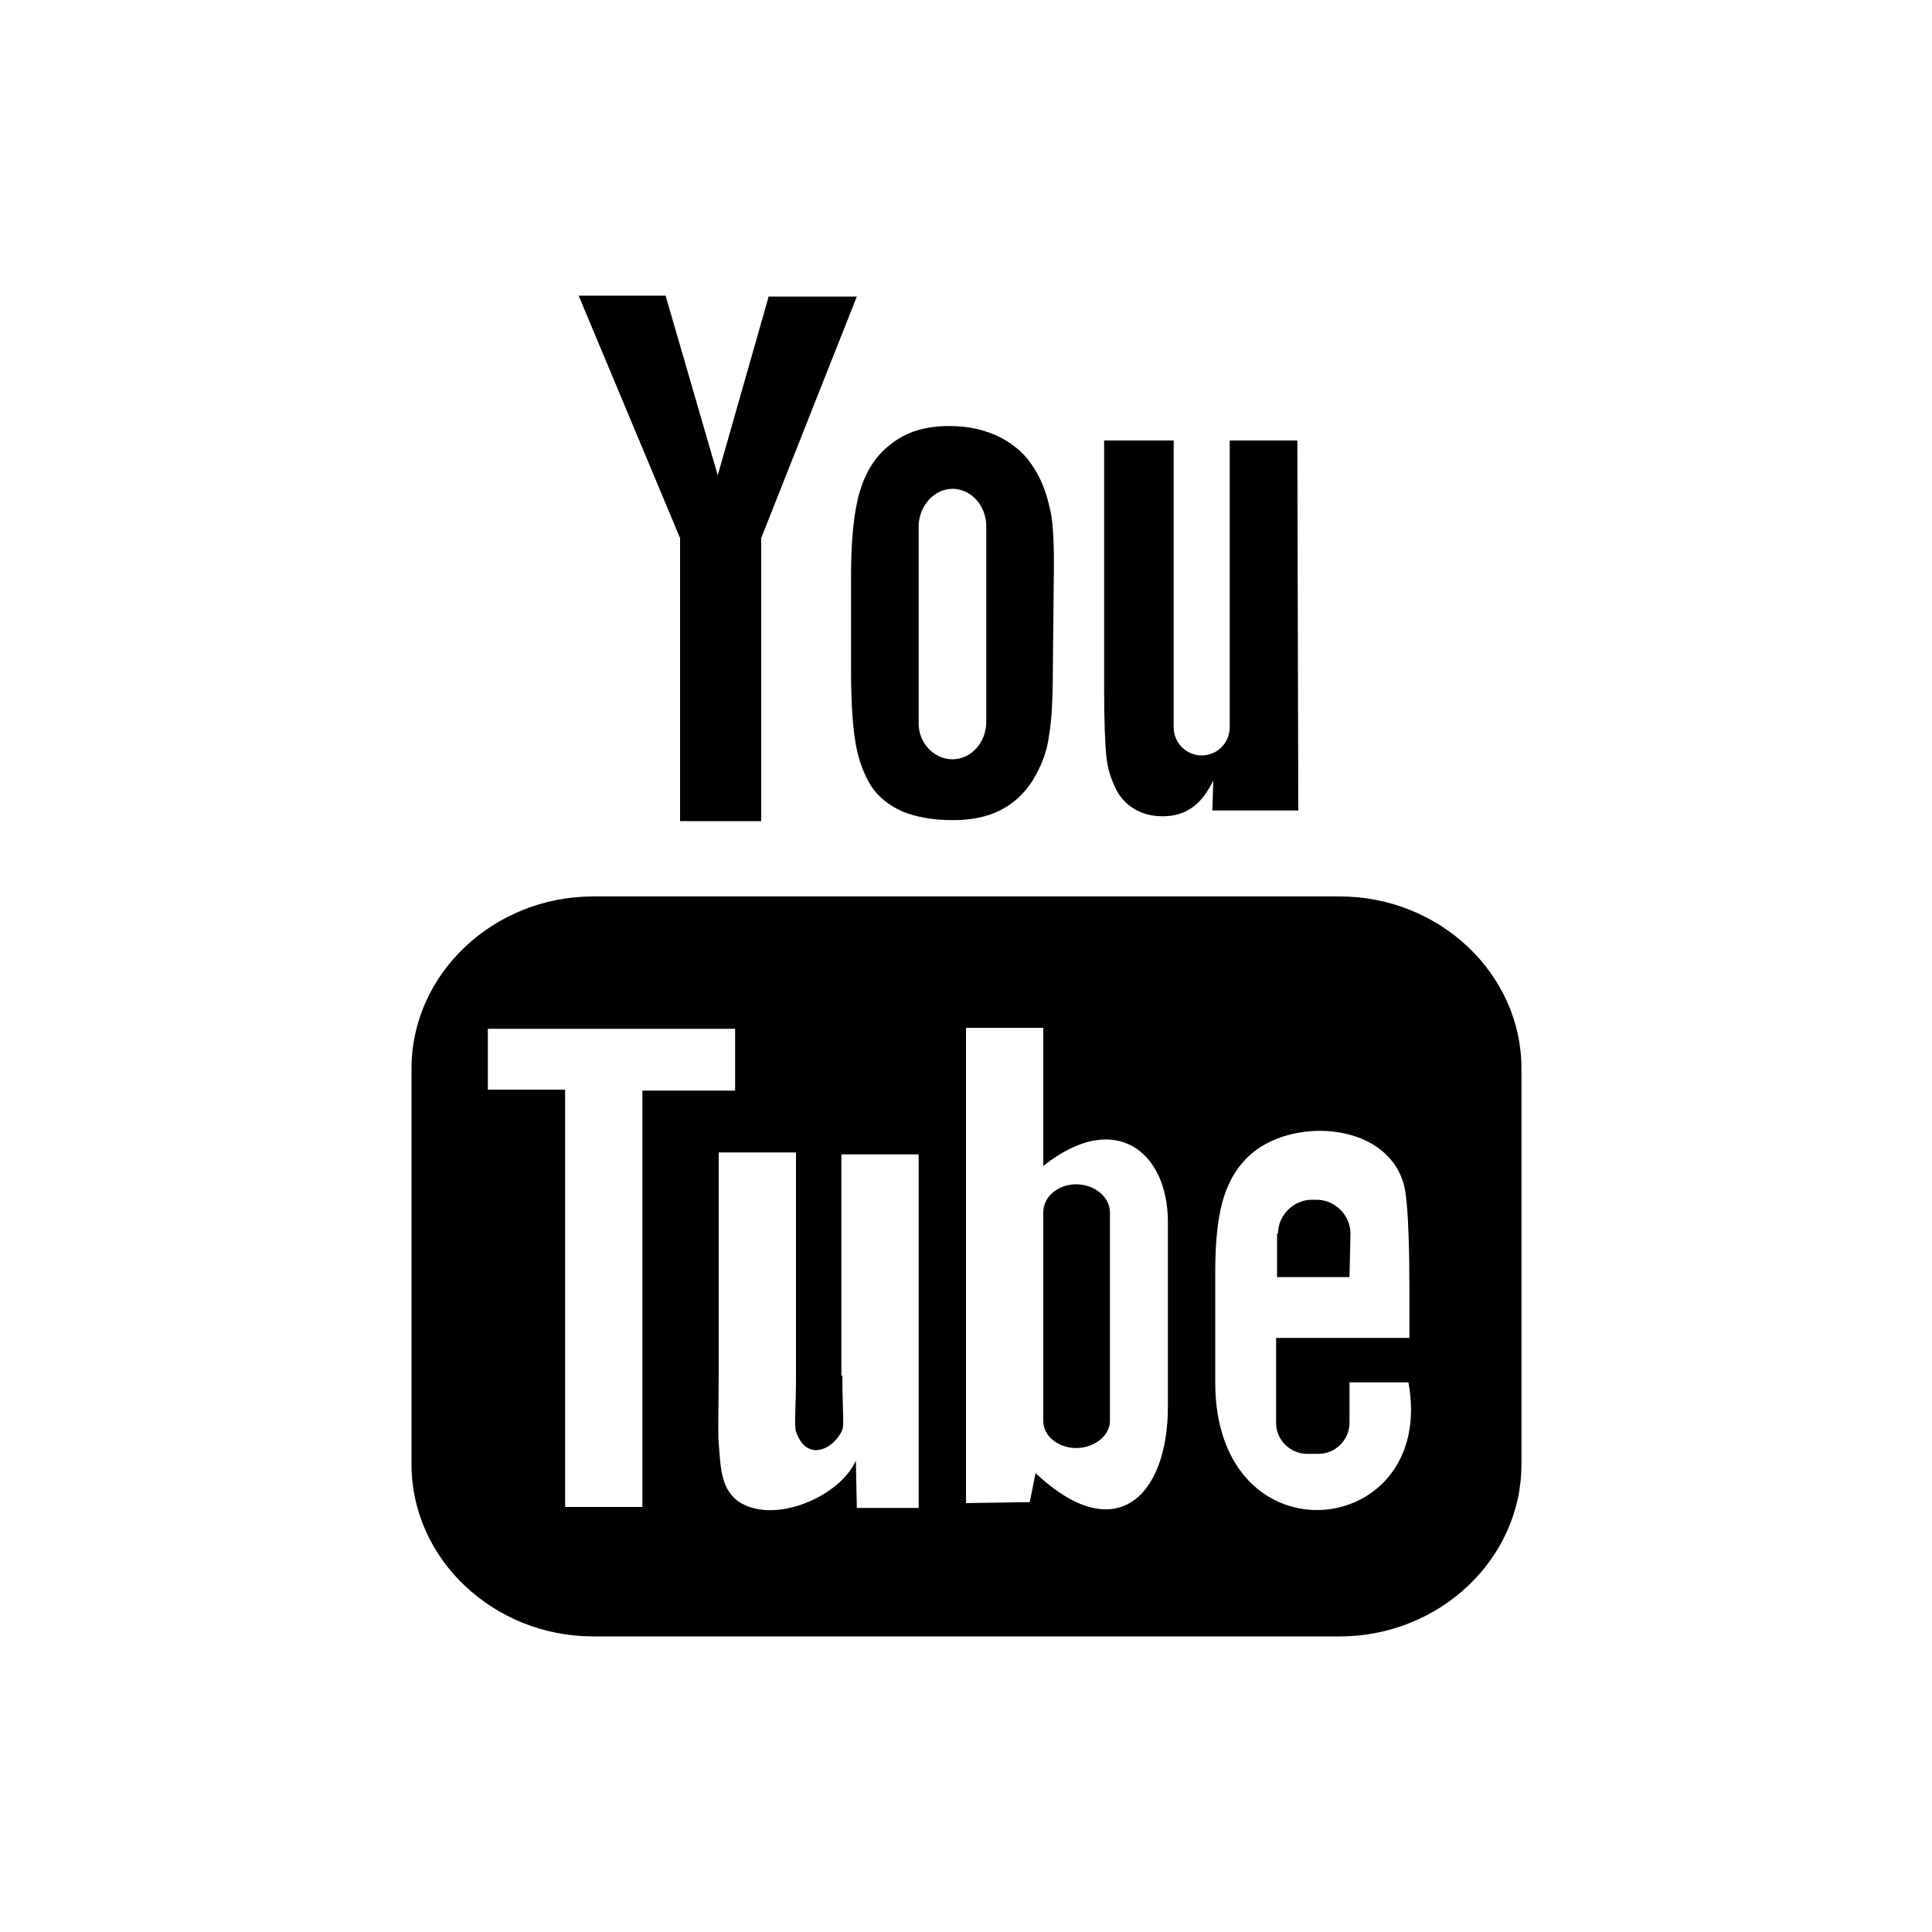
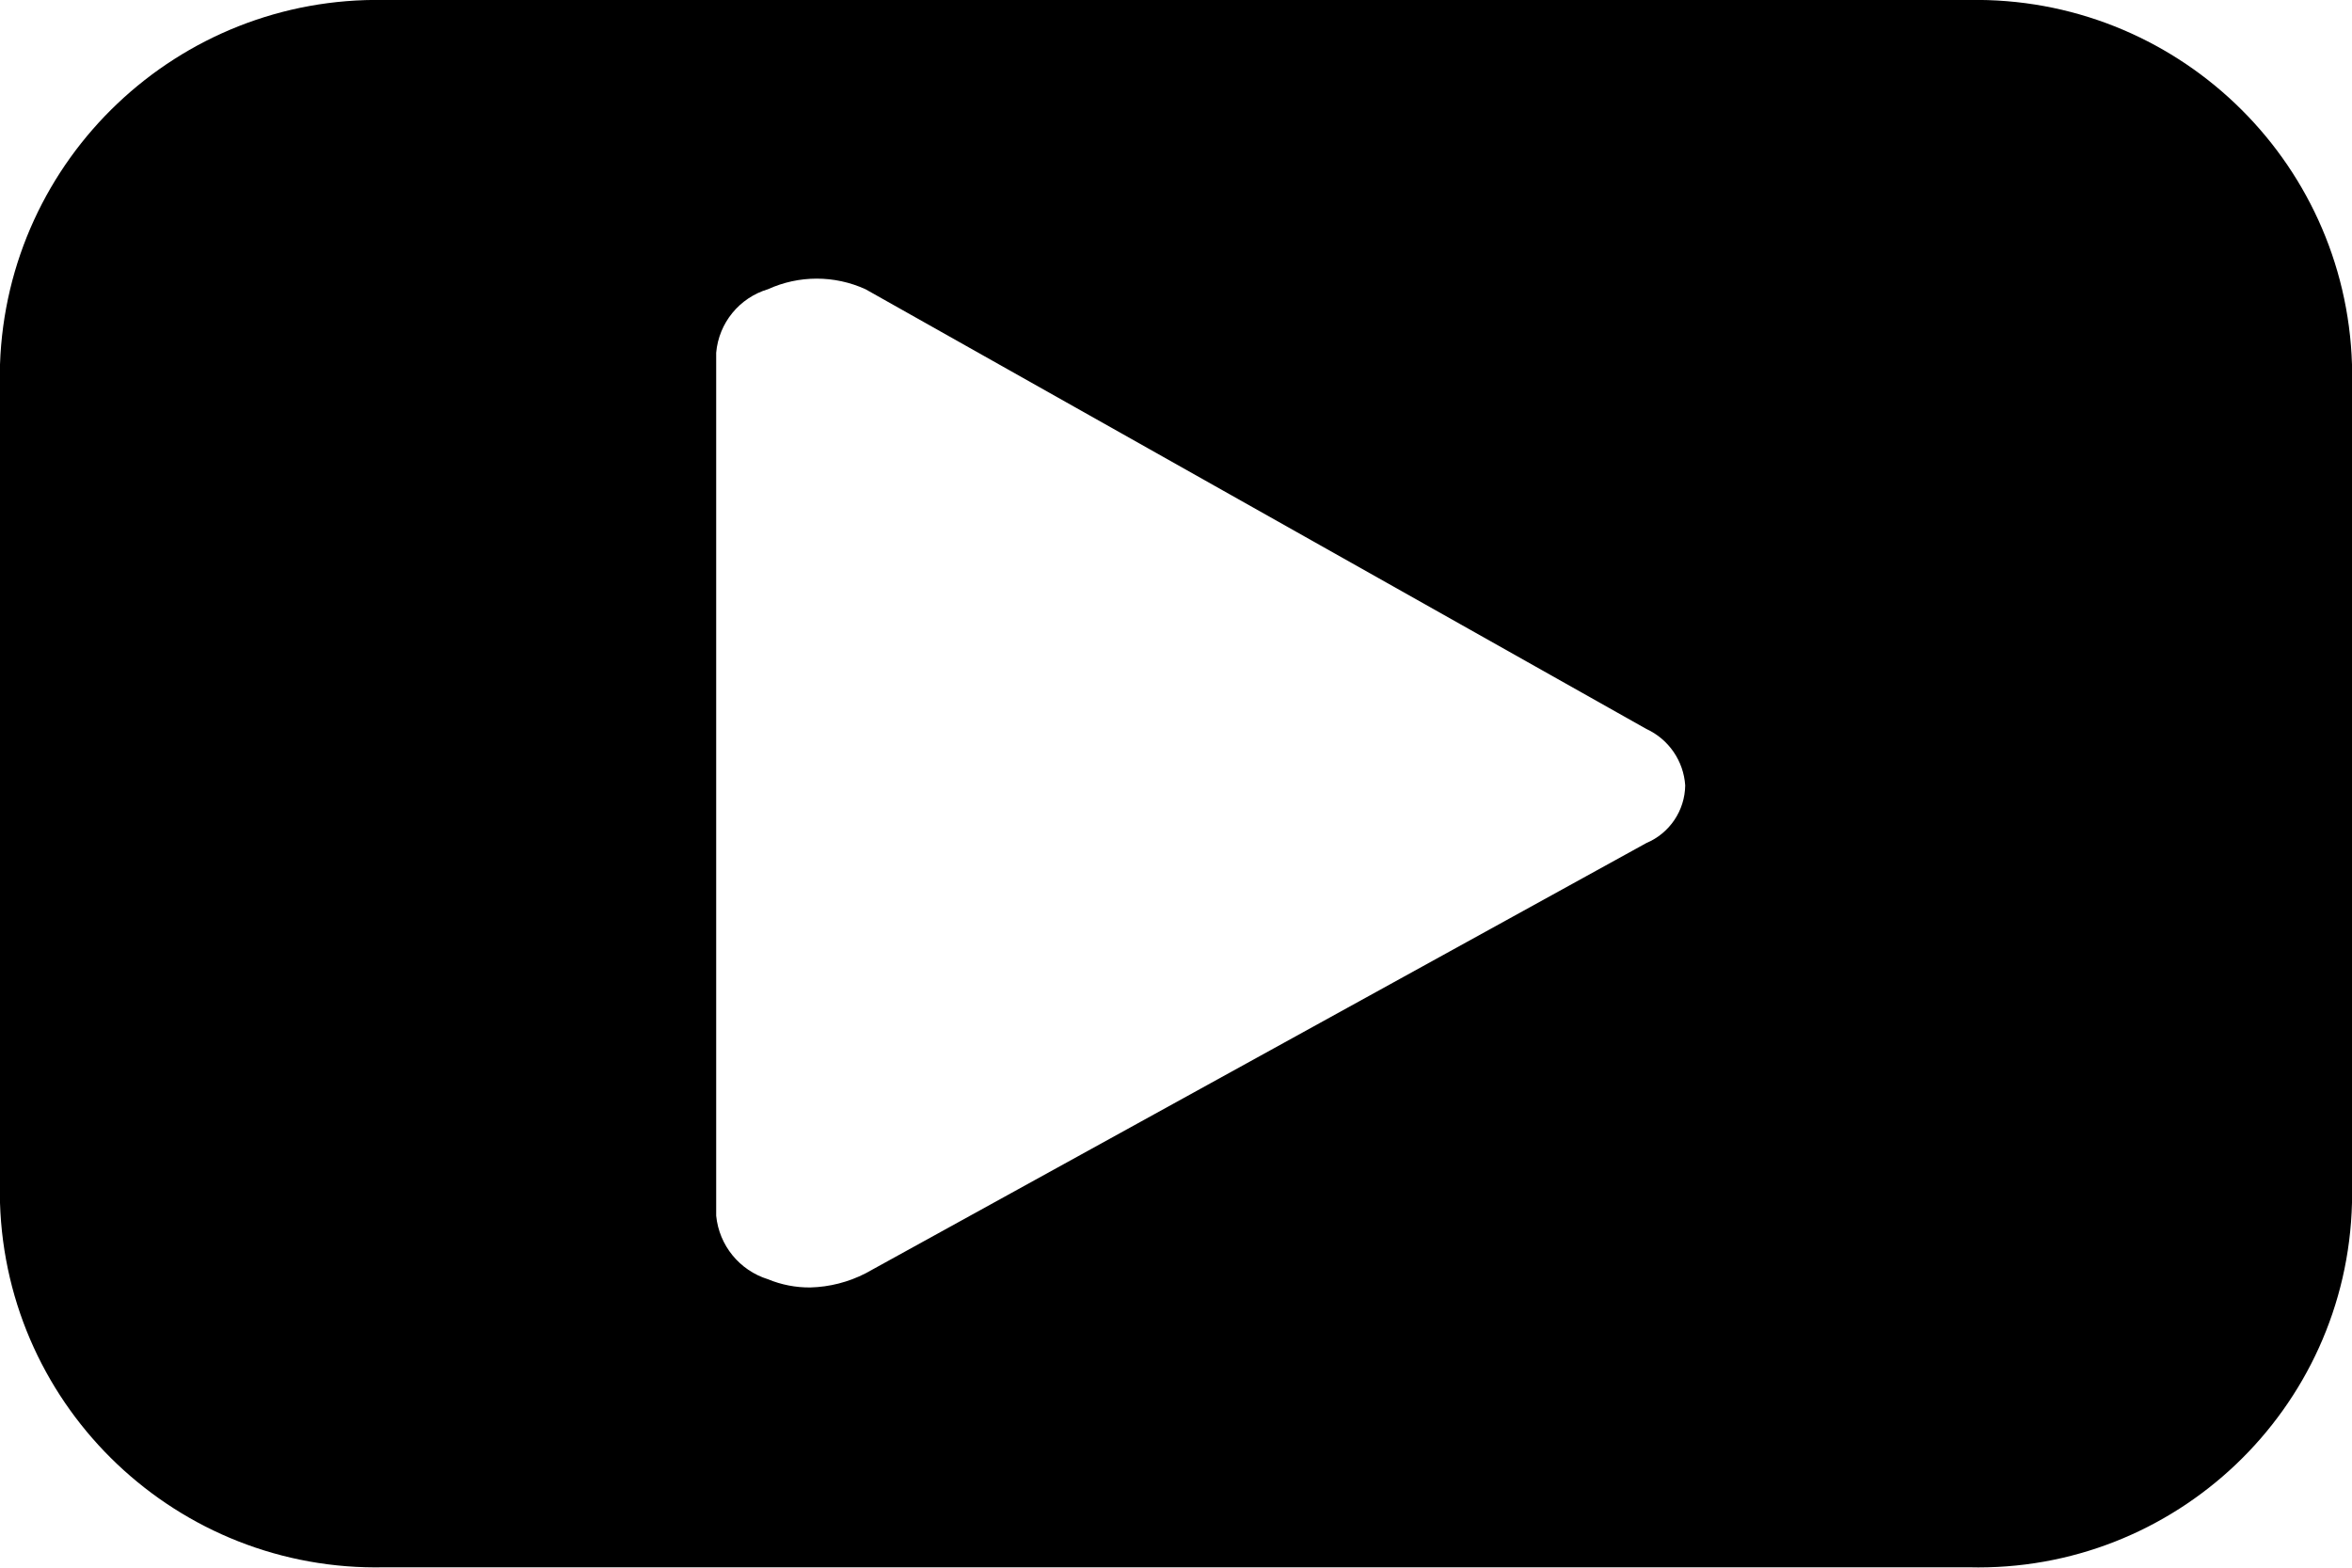
- <svg xmlns="http://www.w3.org/2000/svg" version="1.1" class="social_youtube" x="0px" width="200" height="200" y="0px" viewBox="-99 101 200 200" style="enable-background:new -99 101 200 200;" xml:space="preserve">
-   <g>
-     <path d="M15.5,179c0.1,1.1,0.3,2.1,0.8,3.2c0.4,1,1,1.8,1.9,2.4c0.9,0.6,1.9,0.9,3.2,0.9c1.1,0,2.2-0.3,3-0.9   c0.9-0.6,1.6-1.6,2.2-2.8l-0.1,3.1h8.9l-0.1-38.3h-7v29.7c0,1.6-1.3,2.9-2.9,2.9c-1.6,0-2.9-1.3-2.9-2.9v-29.7h-7.2v25.8   C15.3,175.7,15.4,177.9,15.5,179z" />
-     <path d="M-10.9,170.6c0,3.3,0.2,5.9,0.5,7.5c0.3,1.7,0.9,3.2,1.6,4.3c0.8,1.2,1.9,2,3.2,2.6c1.5,0.6,3.2,0.9,5.2,0.9   c1.9,0,3.5-0.3,4.9-1c1.4-0.7,2.5-1.7,3.4-3.1c0.9-1.5,1.5-3,1.7-4.7c0.3-1.6,0.4-4.3,0.4-7.8l0.1-9.7c0-2.9-0.1-4.9-0.5-6.3   c-0.3-1.3-0.8-2.7-1.6-3.9c-0.8-1.3-1.9-2.3-3.4-3.1c-1.6-0.8-3.3-1.2-5.3-1.2c-2.5,0-4.5,0.6-6.1,1.9c-1.6,1.2-2.6,2.9-3.2,4.9   s-0.9,5-0.9,8.6V170.6z M-3.9,155.5c0-2.1,1.6-3.9,3.5-3.9c1.9,0,3.5,1.7,3.5,3.9v20.2c0,2.2-1.6,3.9-3.5,3.9   c-1.9,0-3.6-1.7-3.5-3.9V155.5z" />
-     <polygon points="-28.6,186 -20.2,186 -20.2,156.7 -10.3,131.7 -19.4,131.7 -19.4,131.6 -24.7,150.2 -30.1,131.6 -39.1,131.6   -28.6,156.7  " />
-     <path d="M40.8,228.7c0-1.9-1.6-3.5-3.5-3.5h-0.5c-1.9,0-3.5,1.6-3.5,3.5h-0.1v4.5h7.5L40.8,228.7z" />
-     <path d="M12.4,223.6c-1.9,0-3.4,1.3-3.4,2.9v21.6c0,1.6,1.6,2.8,3.4,2.8c1.9,0,3.5-1.3,3.5-2.8v-21.6   C15.9,224.9,14.3,223.6,12.4,223.6z" />
-     <path d="M39.7,193.8h-77.3c-10.3,0-18.8,8-18.8,17.8v41c0,9.8,8.5,17.8,18.8,17.8h77.3c10.3,0,18.8-8,18.8-17.8v-41   C58.5,201.8,50,193.8,39.7,193.8z M-32.5,257h-8v-43.2h-8v-6.3h25.6v6.4h-9.6V257z M-3.9,257.1h-6.4l-0.1-4.9   c-1.7,3.8-8.6,6.7-12.2,4.2c-1.9-1.4-1.8-3.9-2-6c-0.1-1.2,0-3.8,0-7.3v-22.8h8v23.2c0,3.2-0.2,5,0,5.7c1.2,3.4,4.1,1.6,4.8-0.2   c0.2-0.6,0-2.3,0-5.6h-0.1v-22.9h8V257.1z M21.9,246.6c0,9.3-5.4,14.7-13.7,6.9l-0.6,3L1,256.6v-49.2h8v14.3   c7.4-5.9,12.9-1.5,12.9,5.8V246.6z M26.8,244.1v-11.4c0-3.4,0.3-6.1,1-8.1s1.8-3.5,3.3-4.6c4.9-3.5,14.4-2.4,15.4,4.5   c0.3,2.1,0.4,6,0.4,9.8v5.2H33.1v4.8v3.6v0.4c0,1.8,1.5,3.2,3.2,3.2h1.2c1.8,0,3.2-1.5,3.2-3.2V245c0-0.3,0-0.6,0-0.8v-0.1h6.1   C49.8,260.4,26.8,263,26.8,244.1z" />
-   </g>
+ <svg xmlns="http://www.w3.org/2000/svg" width="20" height="13.33" viewBox="0 0 20 13.33">
+   <path d="M16.74,0H3.27A3.21,3.21,0,0,0,0,3.1v7.13a3.2,3.2,0,0,0,3.27,3.1H16.74A3.18,3.18,0,0,0,20,10.23V3.1A3.2,3.2,0,0,0,16.74,0ZM14,7.17,7.36,10.83a1.09,1.09,0,0,1-.47.12.92.92,0,0,1-.36-.07.63.63,0,0,1-.44-.54V3a.62.62,0,0,1,.44-.54,1,1,0,0,1,.83,0L14,6.2a.57.57,0,0,1,.33.48A.54.54,0,0,1,14,7.17Z" />
</svg>
